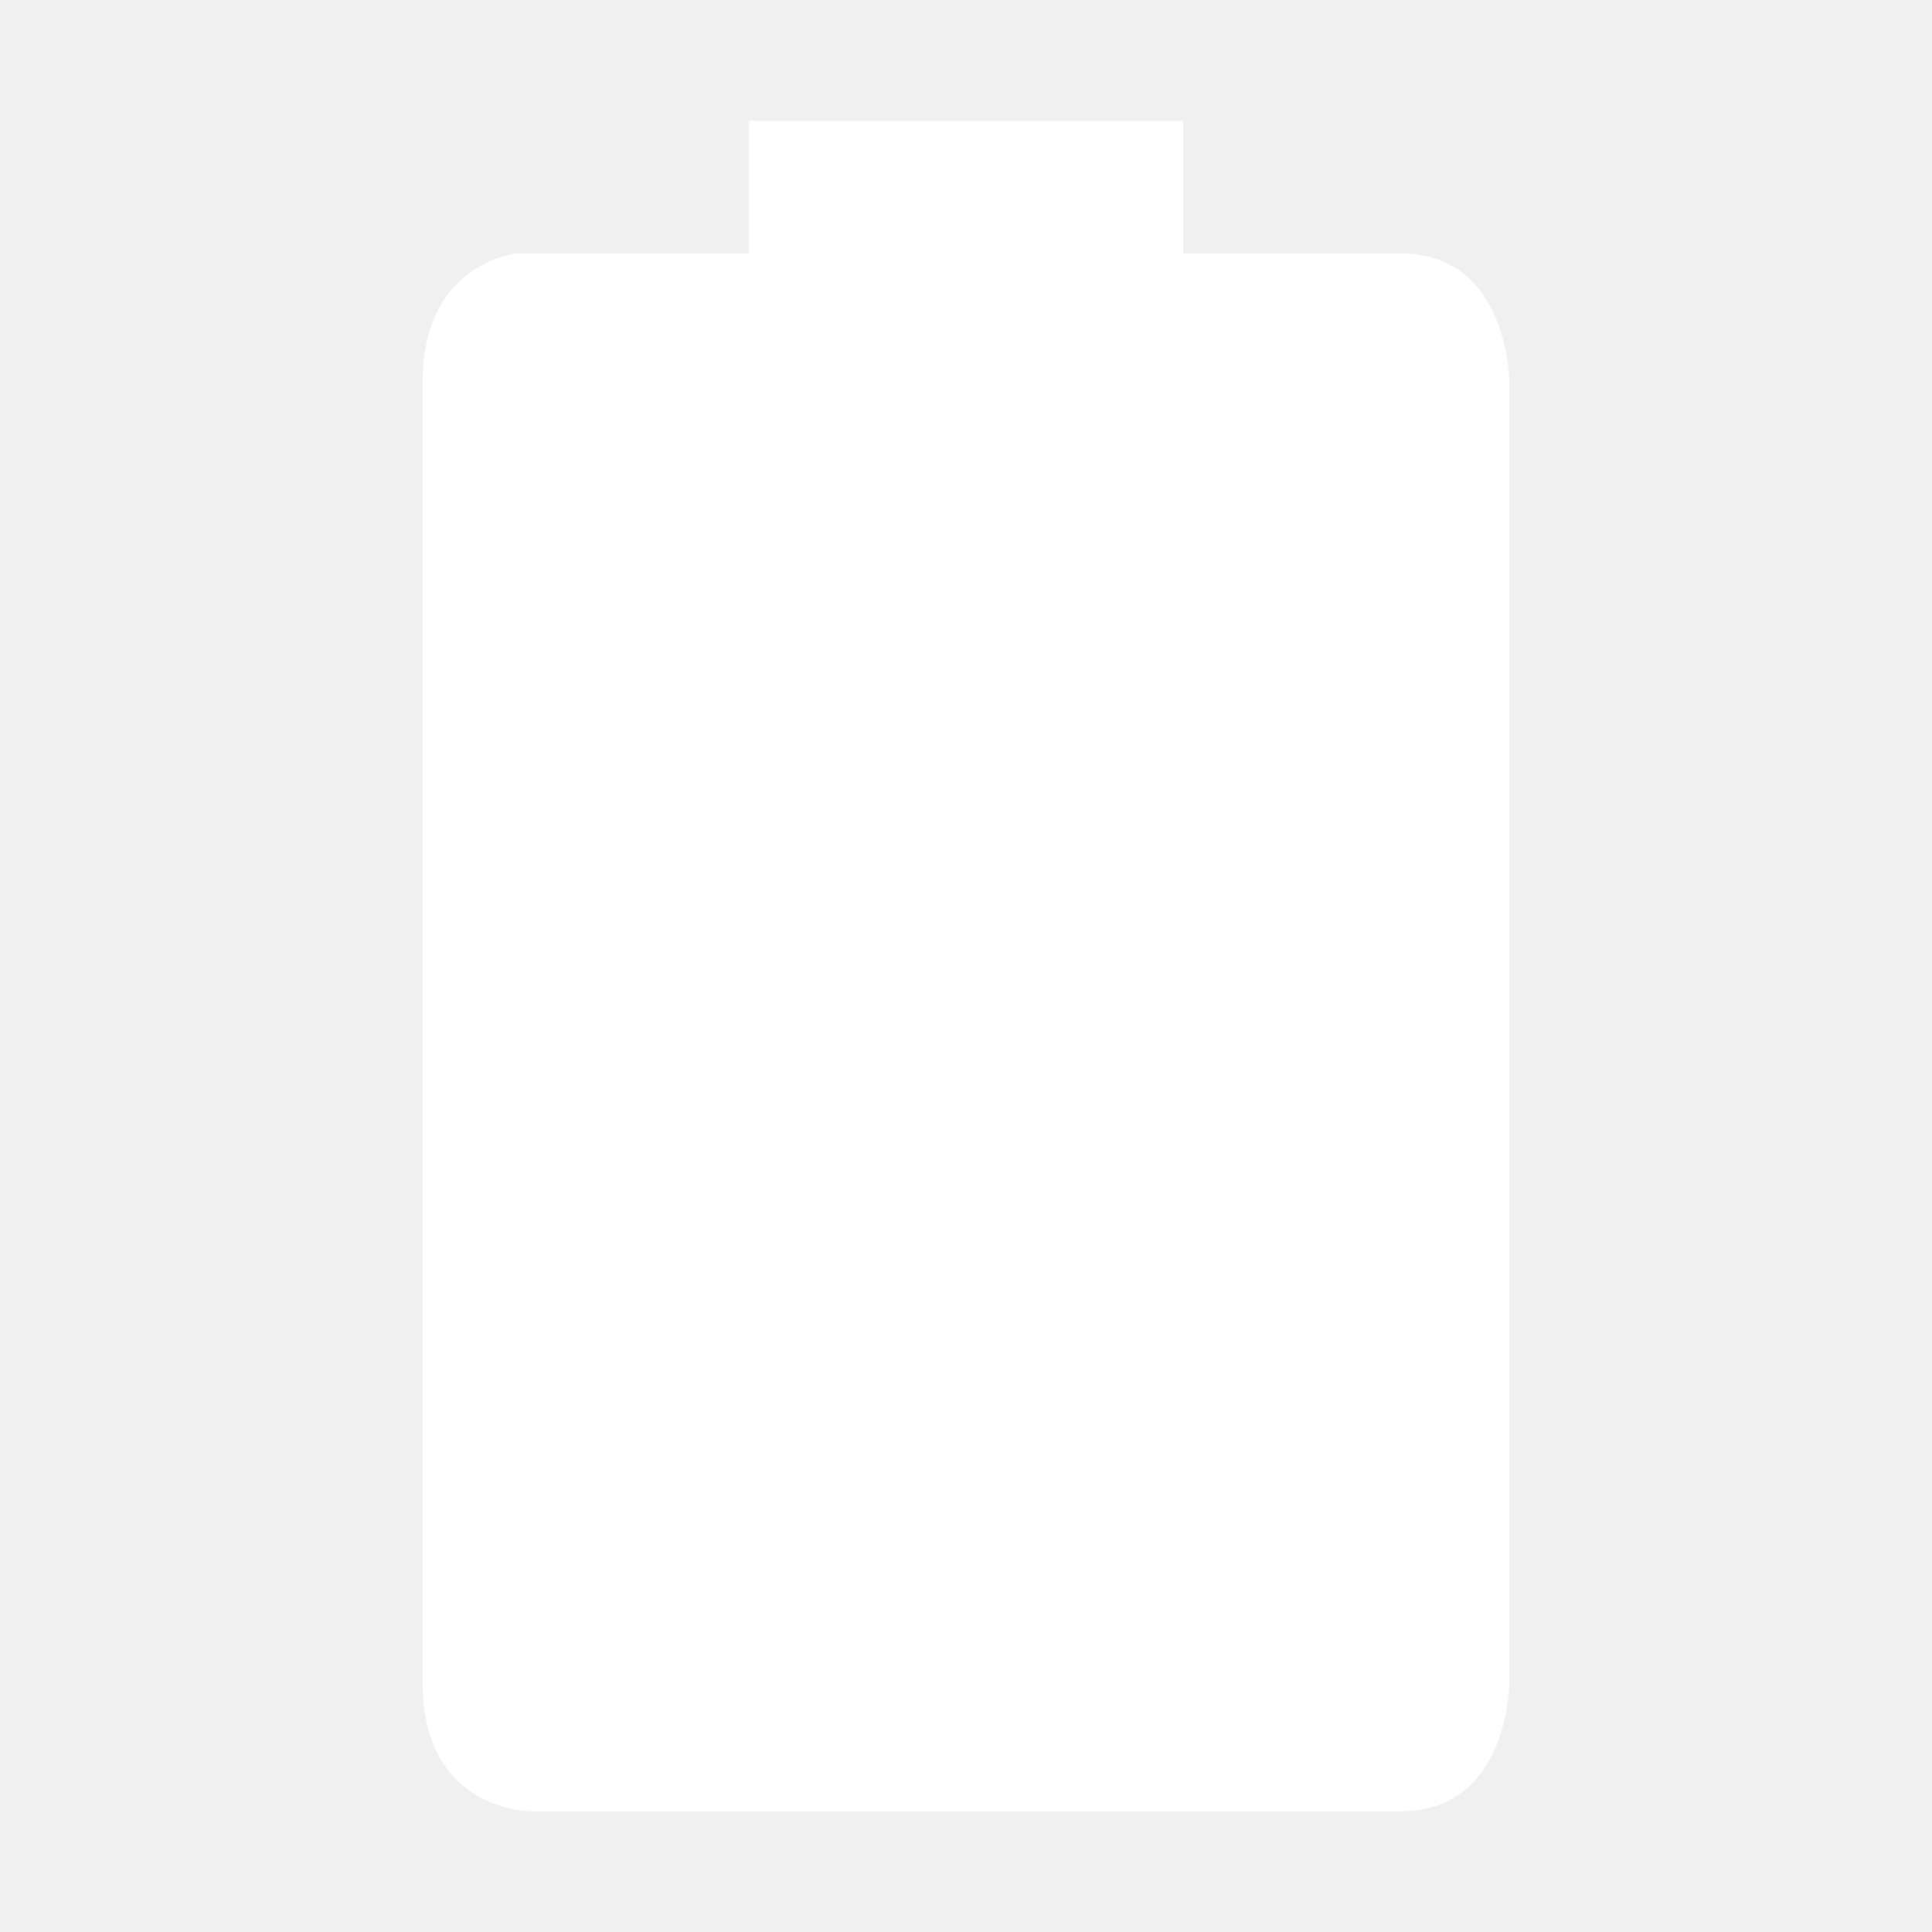
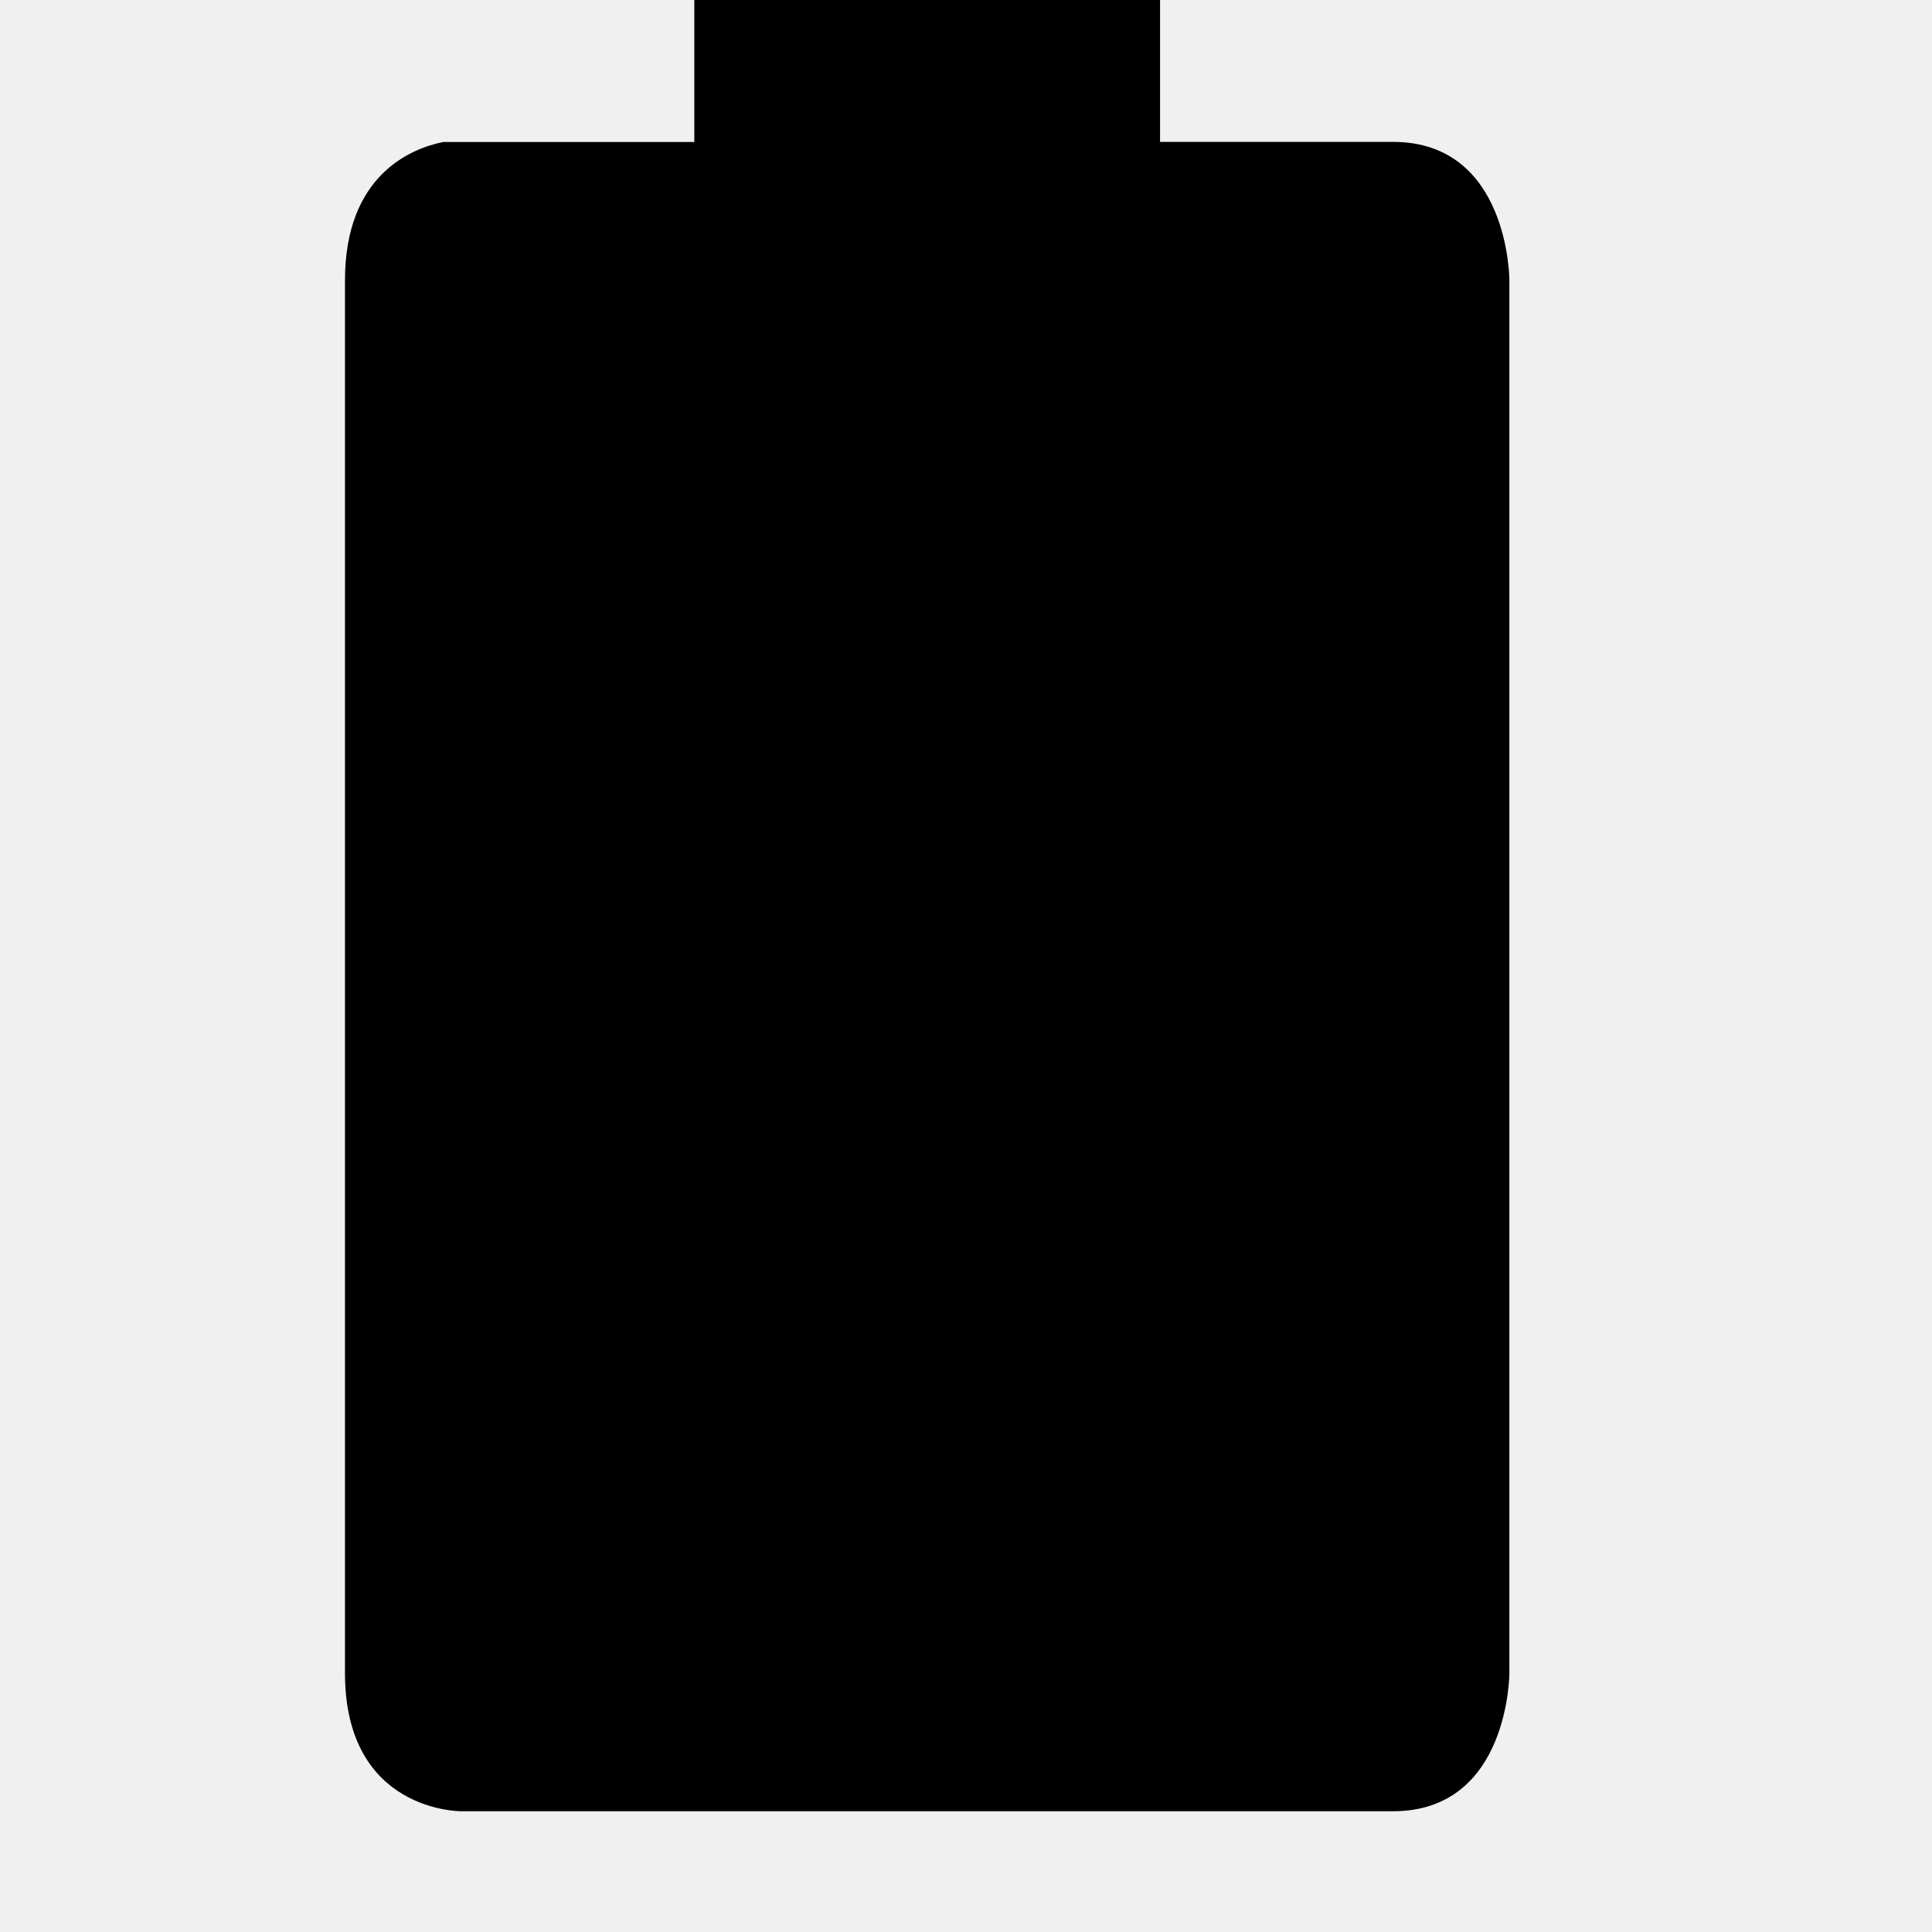
- <svg xmlns="http://www.w3.org/2000/svg" xmlns:ns1="http://www.openswatchbook.org/uri/2009/osb" width="16" version="1.1" style="enable-background:new" id="svg7384" height="16">
-   <defs id="defs7386">
-     <linearGradient ns1:paint="solid" id="linearGradient5606">
-       <stop style="stop-color:#000000;stop-opacity:1;" offset="0" id="stop5608" />
-     </linearGradient>
-     <filter id="filter7554" color-interpolation-filters="sRGB">
-       <feBlend mode="darken" in2="BackgroundImage" id="feBlend7556" />
-     </filter>
-   </defs>
-   <g transform="translate(-261.0002,368.0034)" style="display:inline" id="layer9">
-     <path id="path6156-1" d="m 267.2,-367.003 0,1.099 c -0.646,0 -1.31,0 -1.941,0 -0.253,0.051 -0.759,0.26 -0.759,1.067 l 0,10.767 c 0,1.076 0.9,1.067 0.9,1.067 l 7.2,0 c 0.9,0 0.9,-1.067 0.9,-1.067 l 0,-10.767 c 0,0 0,-1.067 -0.9,-1.067 -0.595,0 -1.196,0 -1.8,0 l 0,-1.099 z" style="display:inline;fill:#ffffff;fill-opacity:1;stroke:none;enable-background:new" />
-   </g>
-   <g transform="translate(-261.0002,368.0034)" style="display:inline;filter:url(#filter7554)" id="layer10" />
-   <g transform="translate(-20,-248.9966)" style="display:inline" id="layer1" />
-   <g transform="translate(-261.0002,368.0034)" style="display:inline" id="layer14" />
-   <g transform="translate(-261.0002,368.0034)" style="display:inline" id="layer15" />
-   <g transform="translate(-261.0002,368.0034)" style="display:inline" id="g71291" />
-   <g transform="translate(-20,-98.99664)" style="display:inline" id="layer2" />
-   <g transform="translate(-20,-98.99664)" style="display:inline" id="g6058" />
-   <g transform="translate(-261.0002,368.0034)" style="display:inline" id="layer12" />
+ <svg xmlns="http://www.w3.org/2000/svg" width="16" height="16">
+   <path d="M5.75 0v1.176H3.671c-.272.054-.814.279-.814 1.145v11.535c0 1.154.964 1.144.964 1.144h7.715c.964 0 .964-1.144.964-1.144V2.32s0-1.145-.964-1.145H9.607V0Z" />
</svg>
